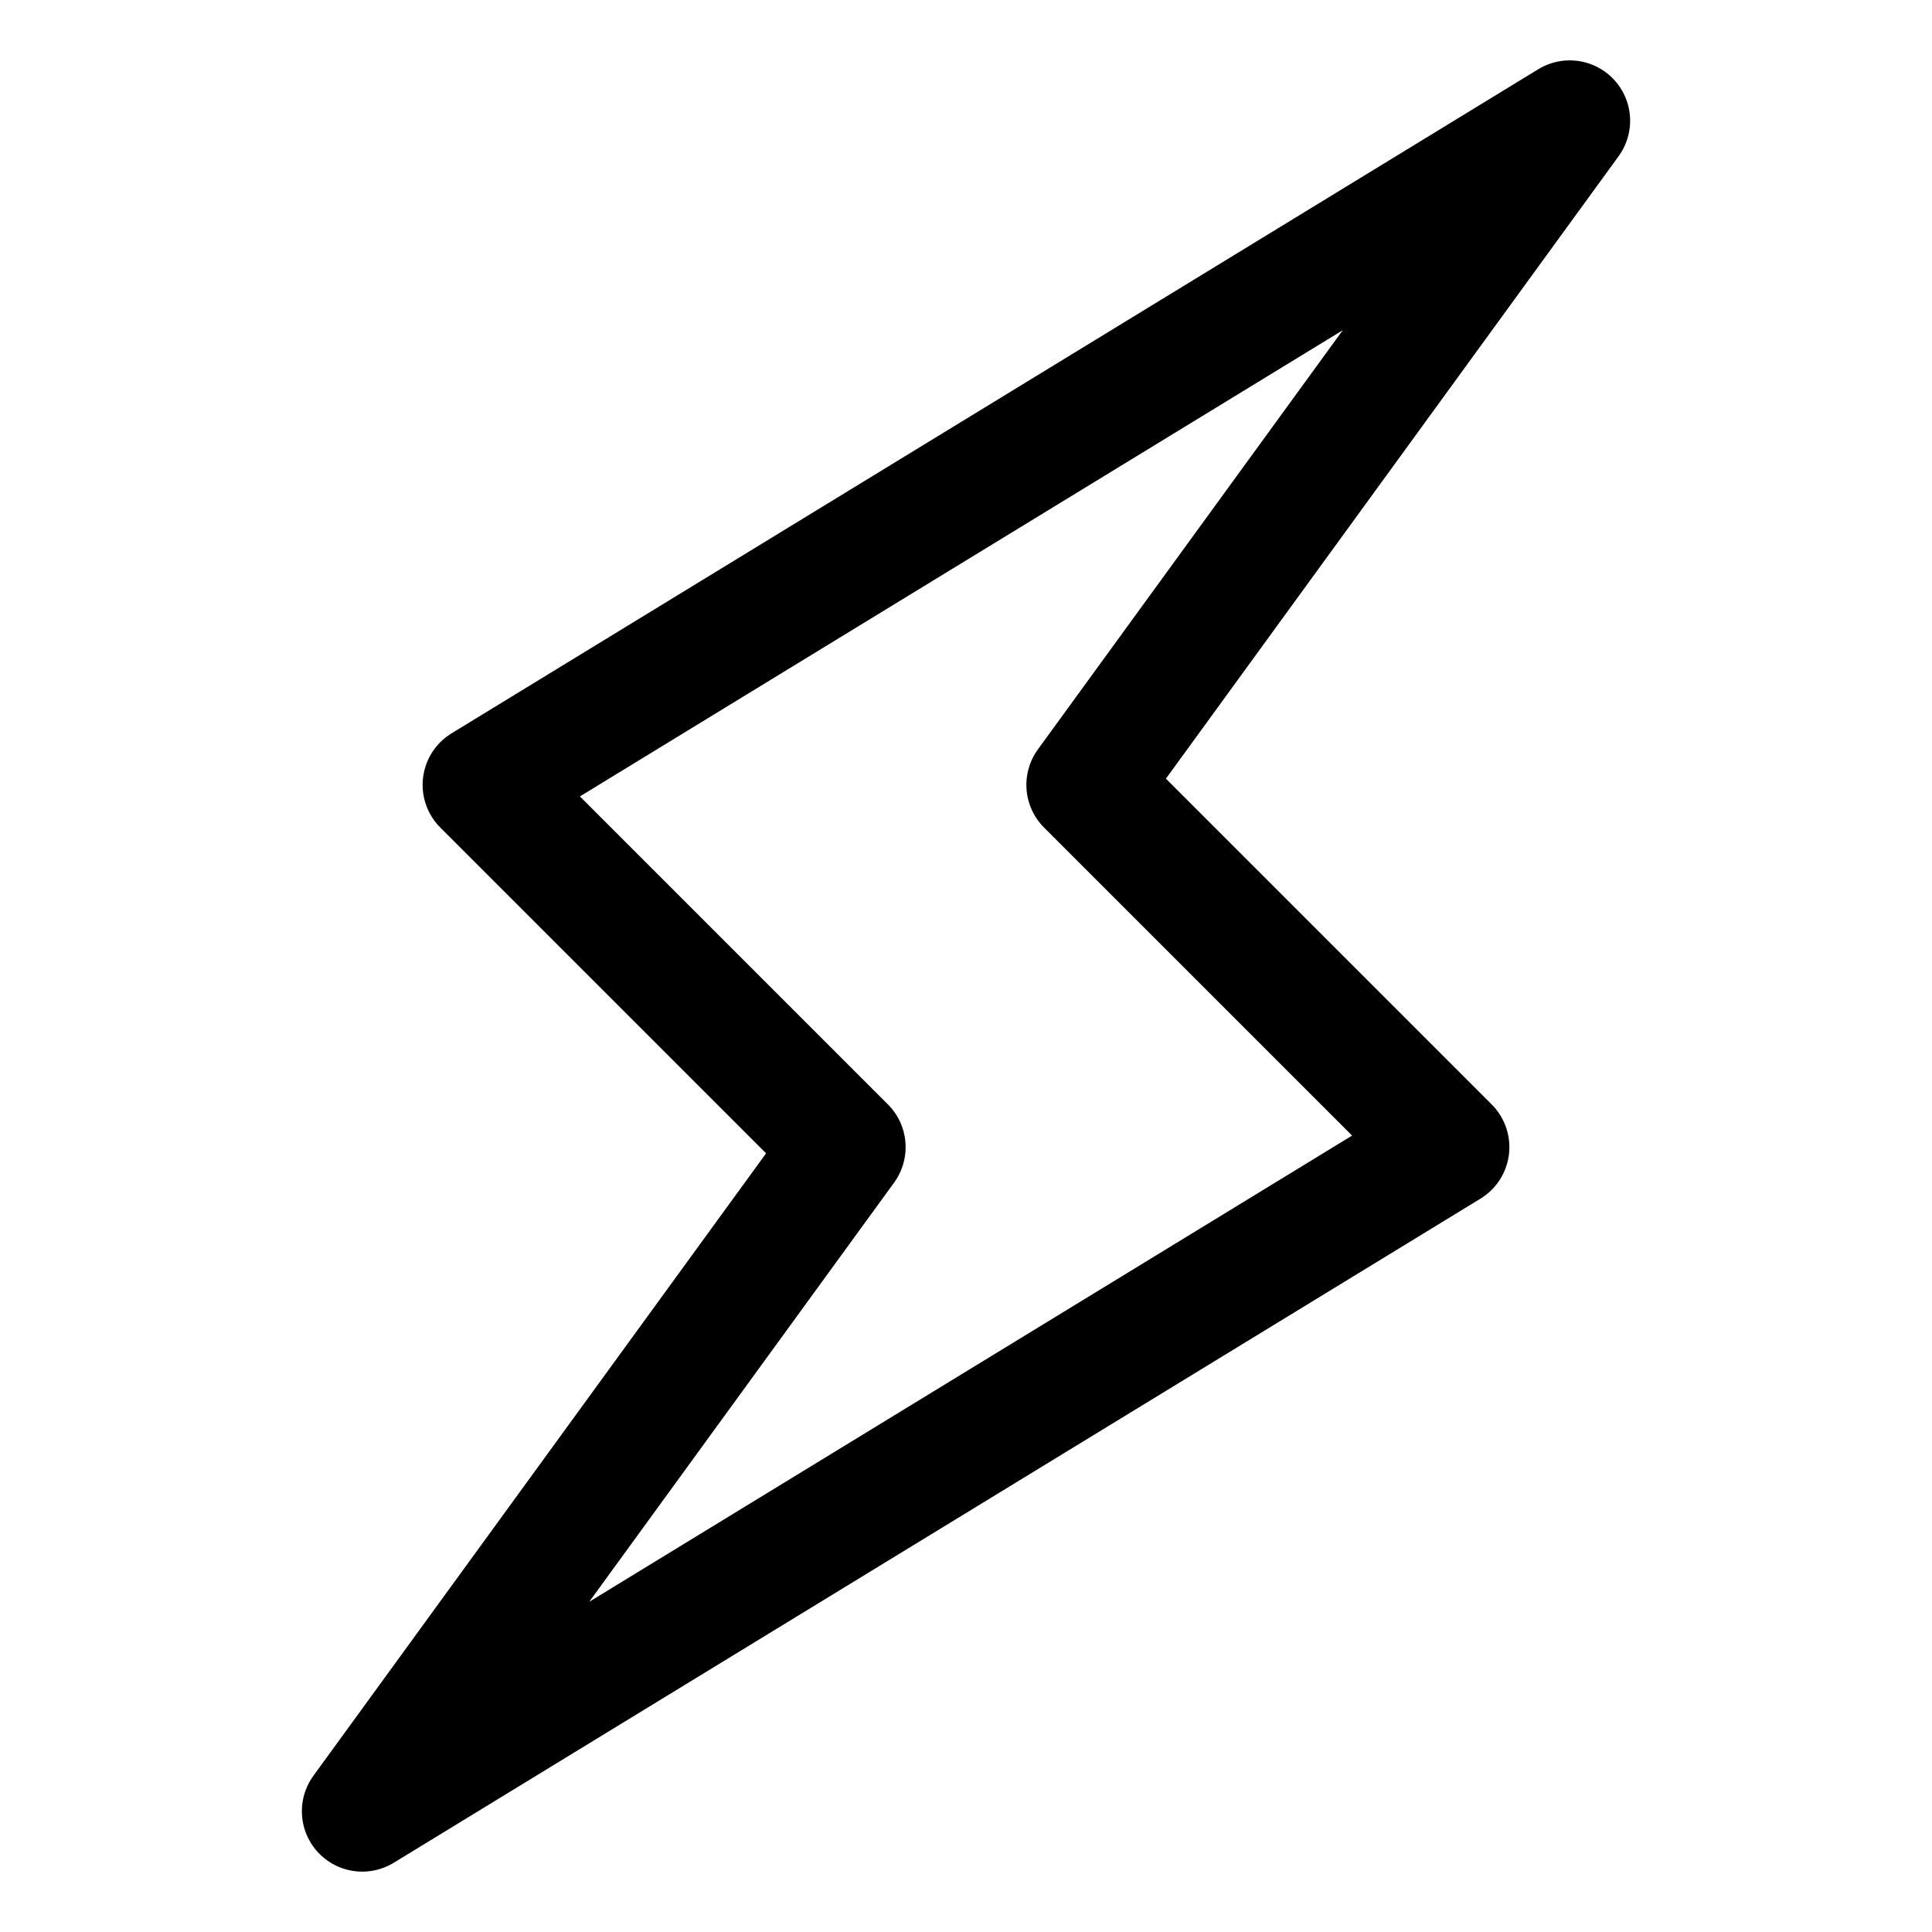
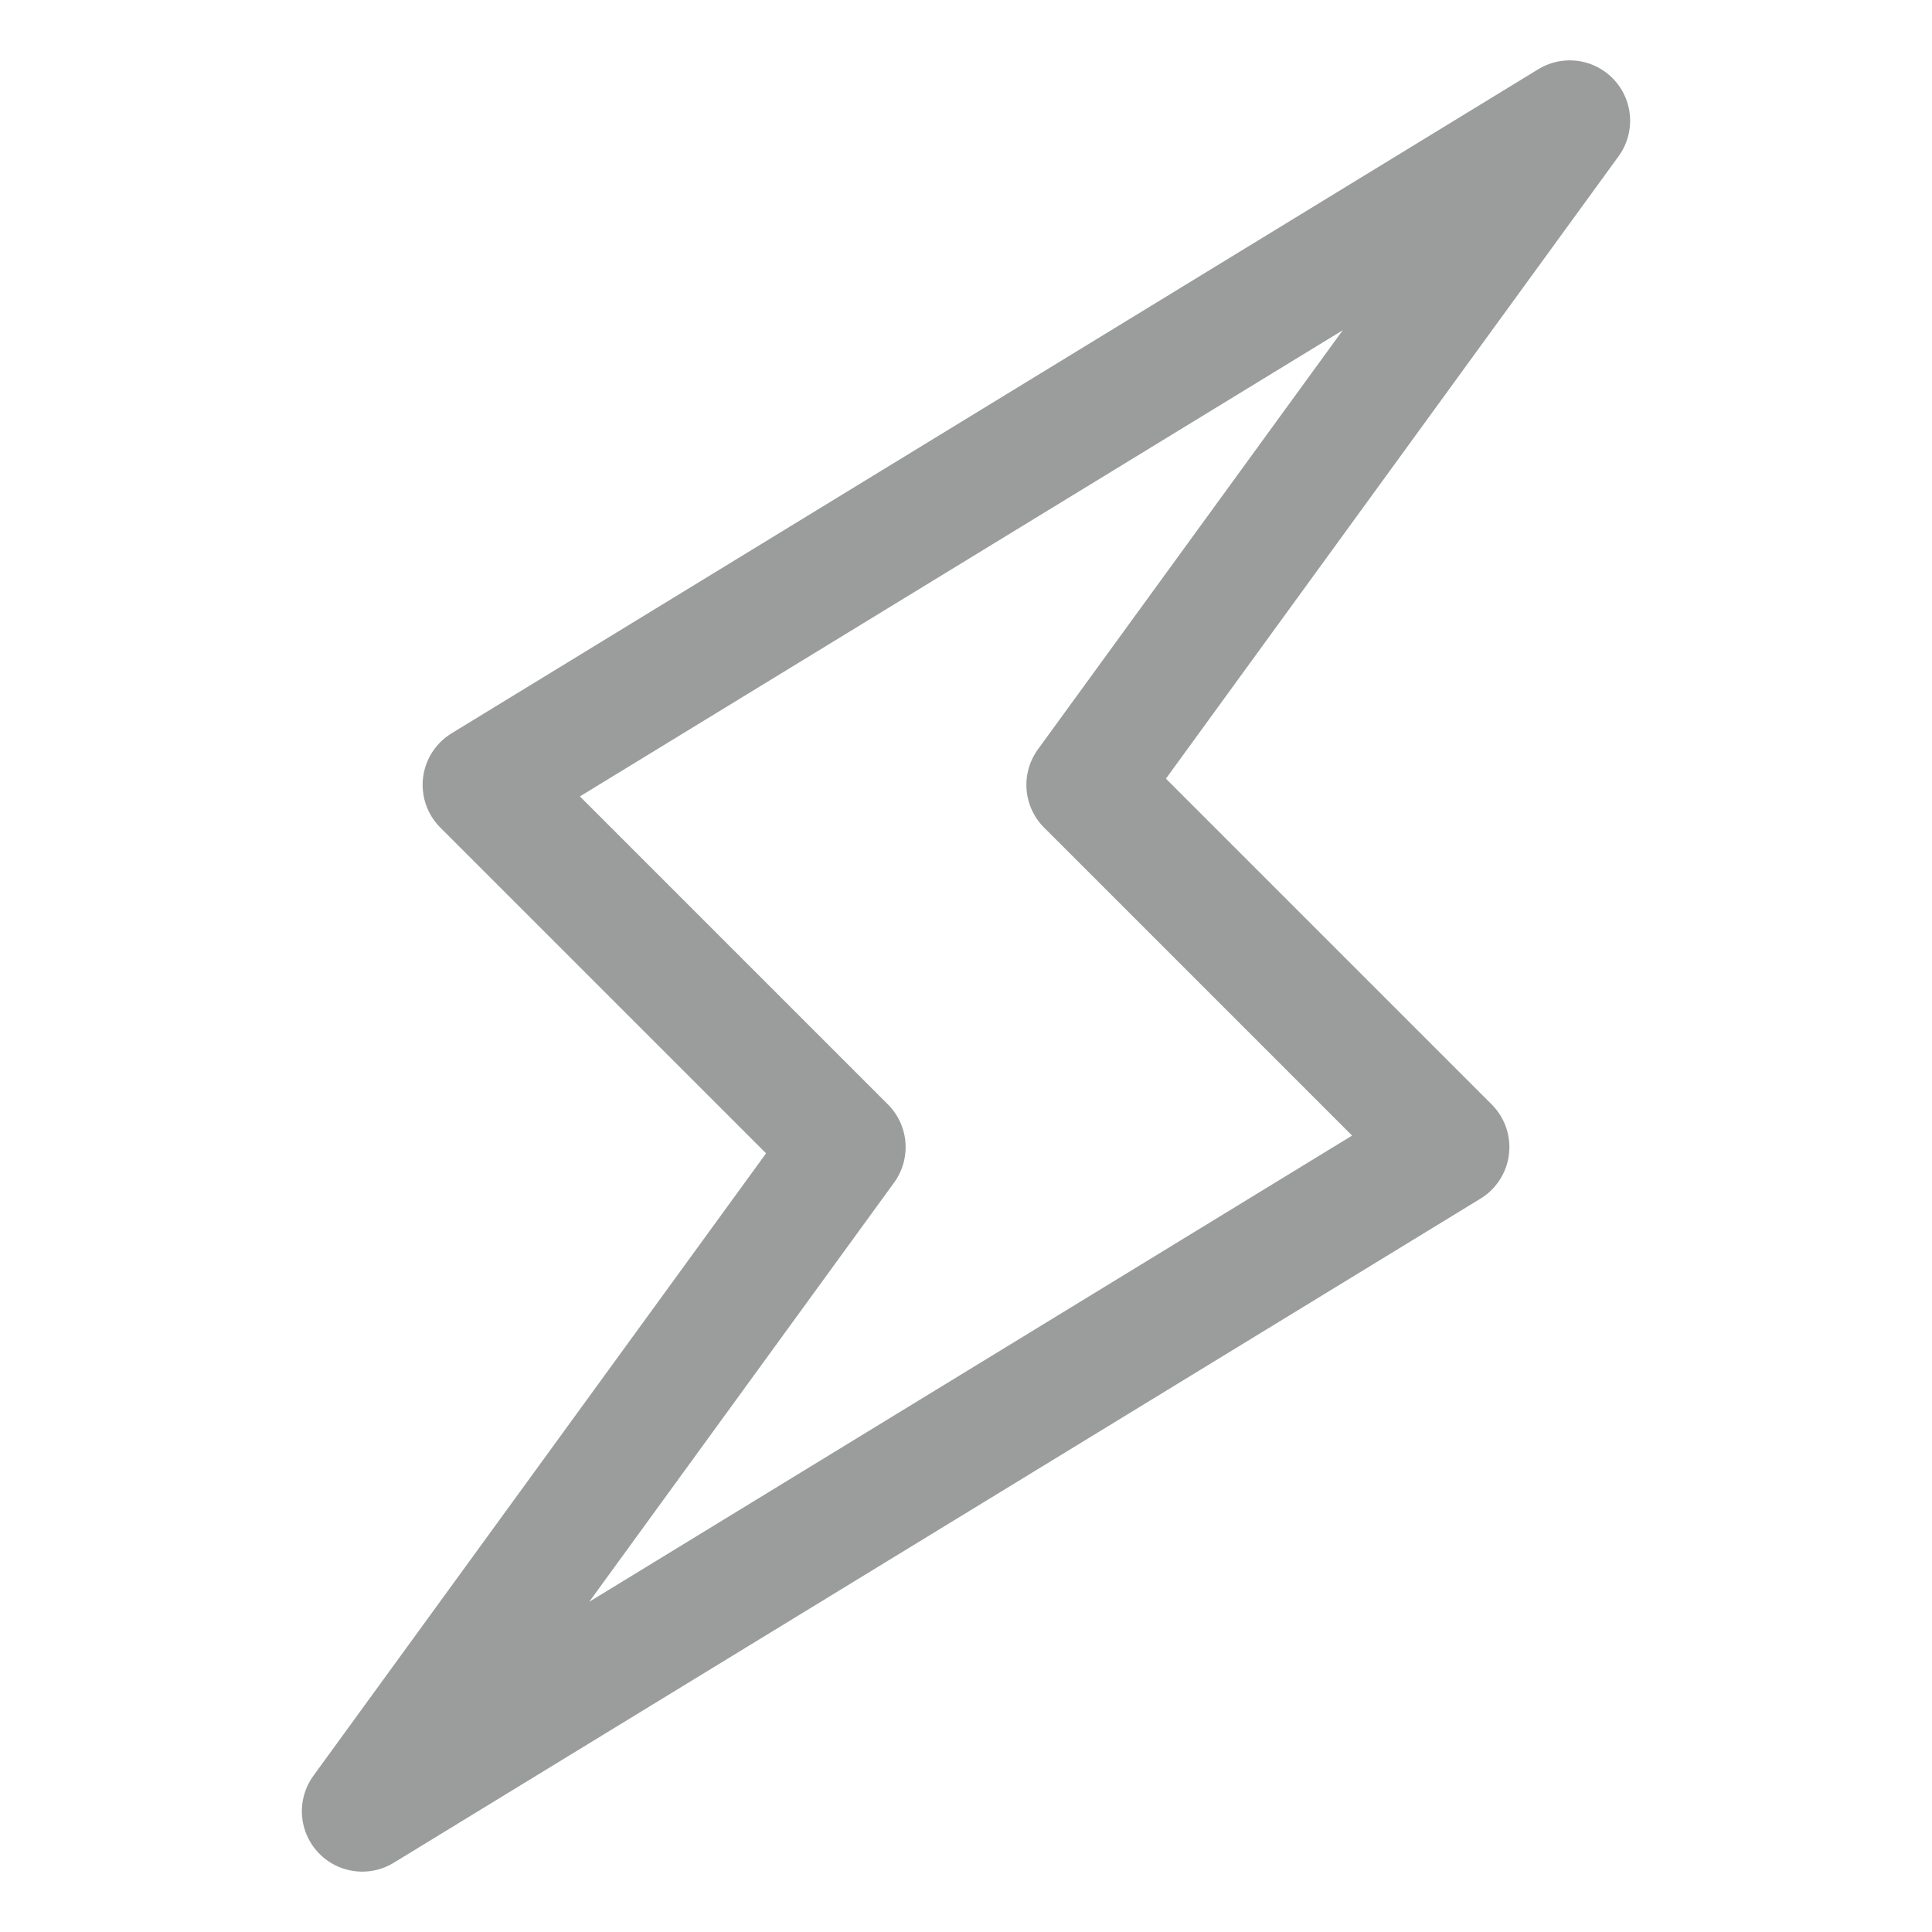
- <svg xmlns="http://www.w3.org/2000/svg" width="18px" height="18px" viewBox="0 0 32 32" id="i-lightning" fill="none" stroke="currentcolor" stroke-linecap="round" stroke-linejoin="round" stroke-width="2">
+ <svg xmlns="http://www.w3.org/2000/svg" width="18px" height="18px" viewBox="0 0 32 32" id="i-lightning" fill="none" stroke="#9b9c9c" stroke-linecap="round" stroke-linejoin="round" stroke-width="2">
  <path d="M18 13 L26 2 8 13 14 19 6 30 24 19 Z" />
</svg>
